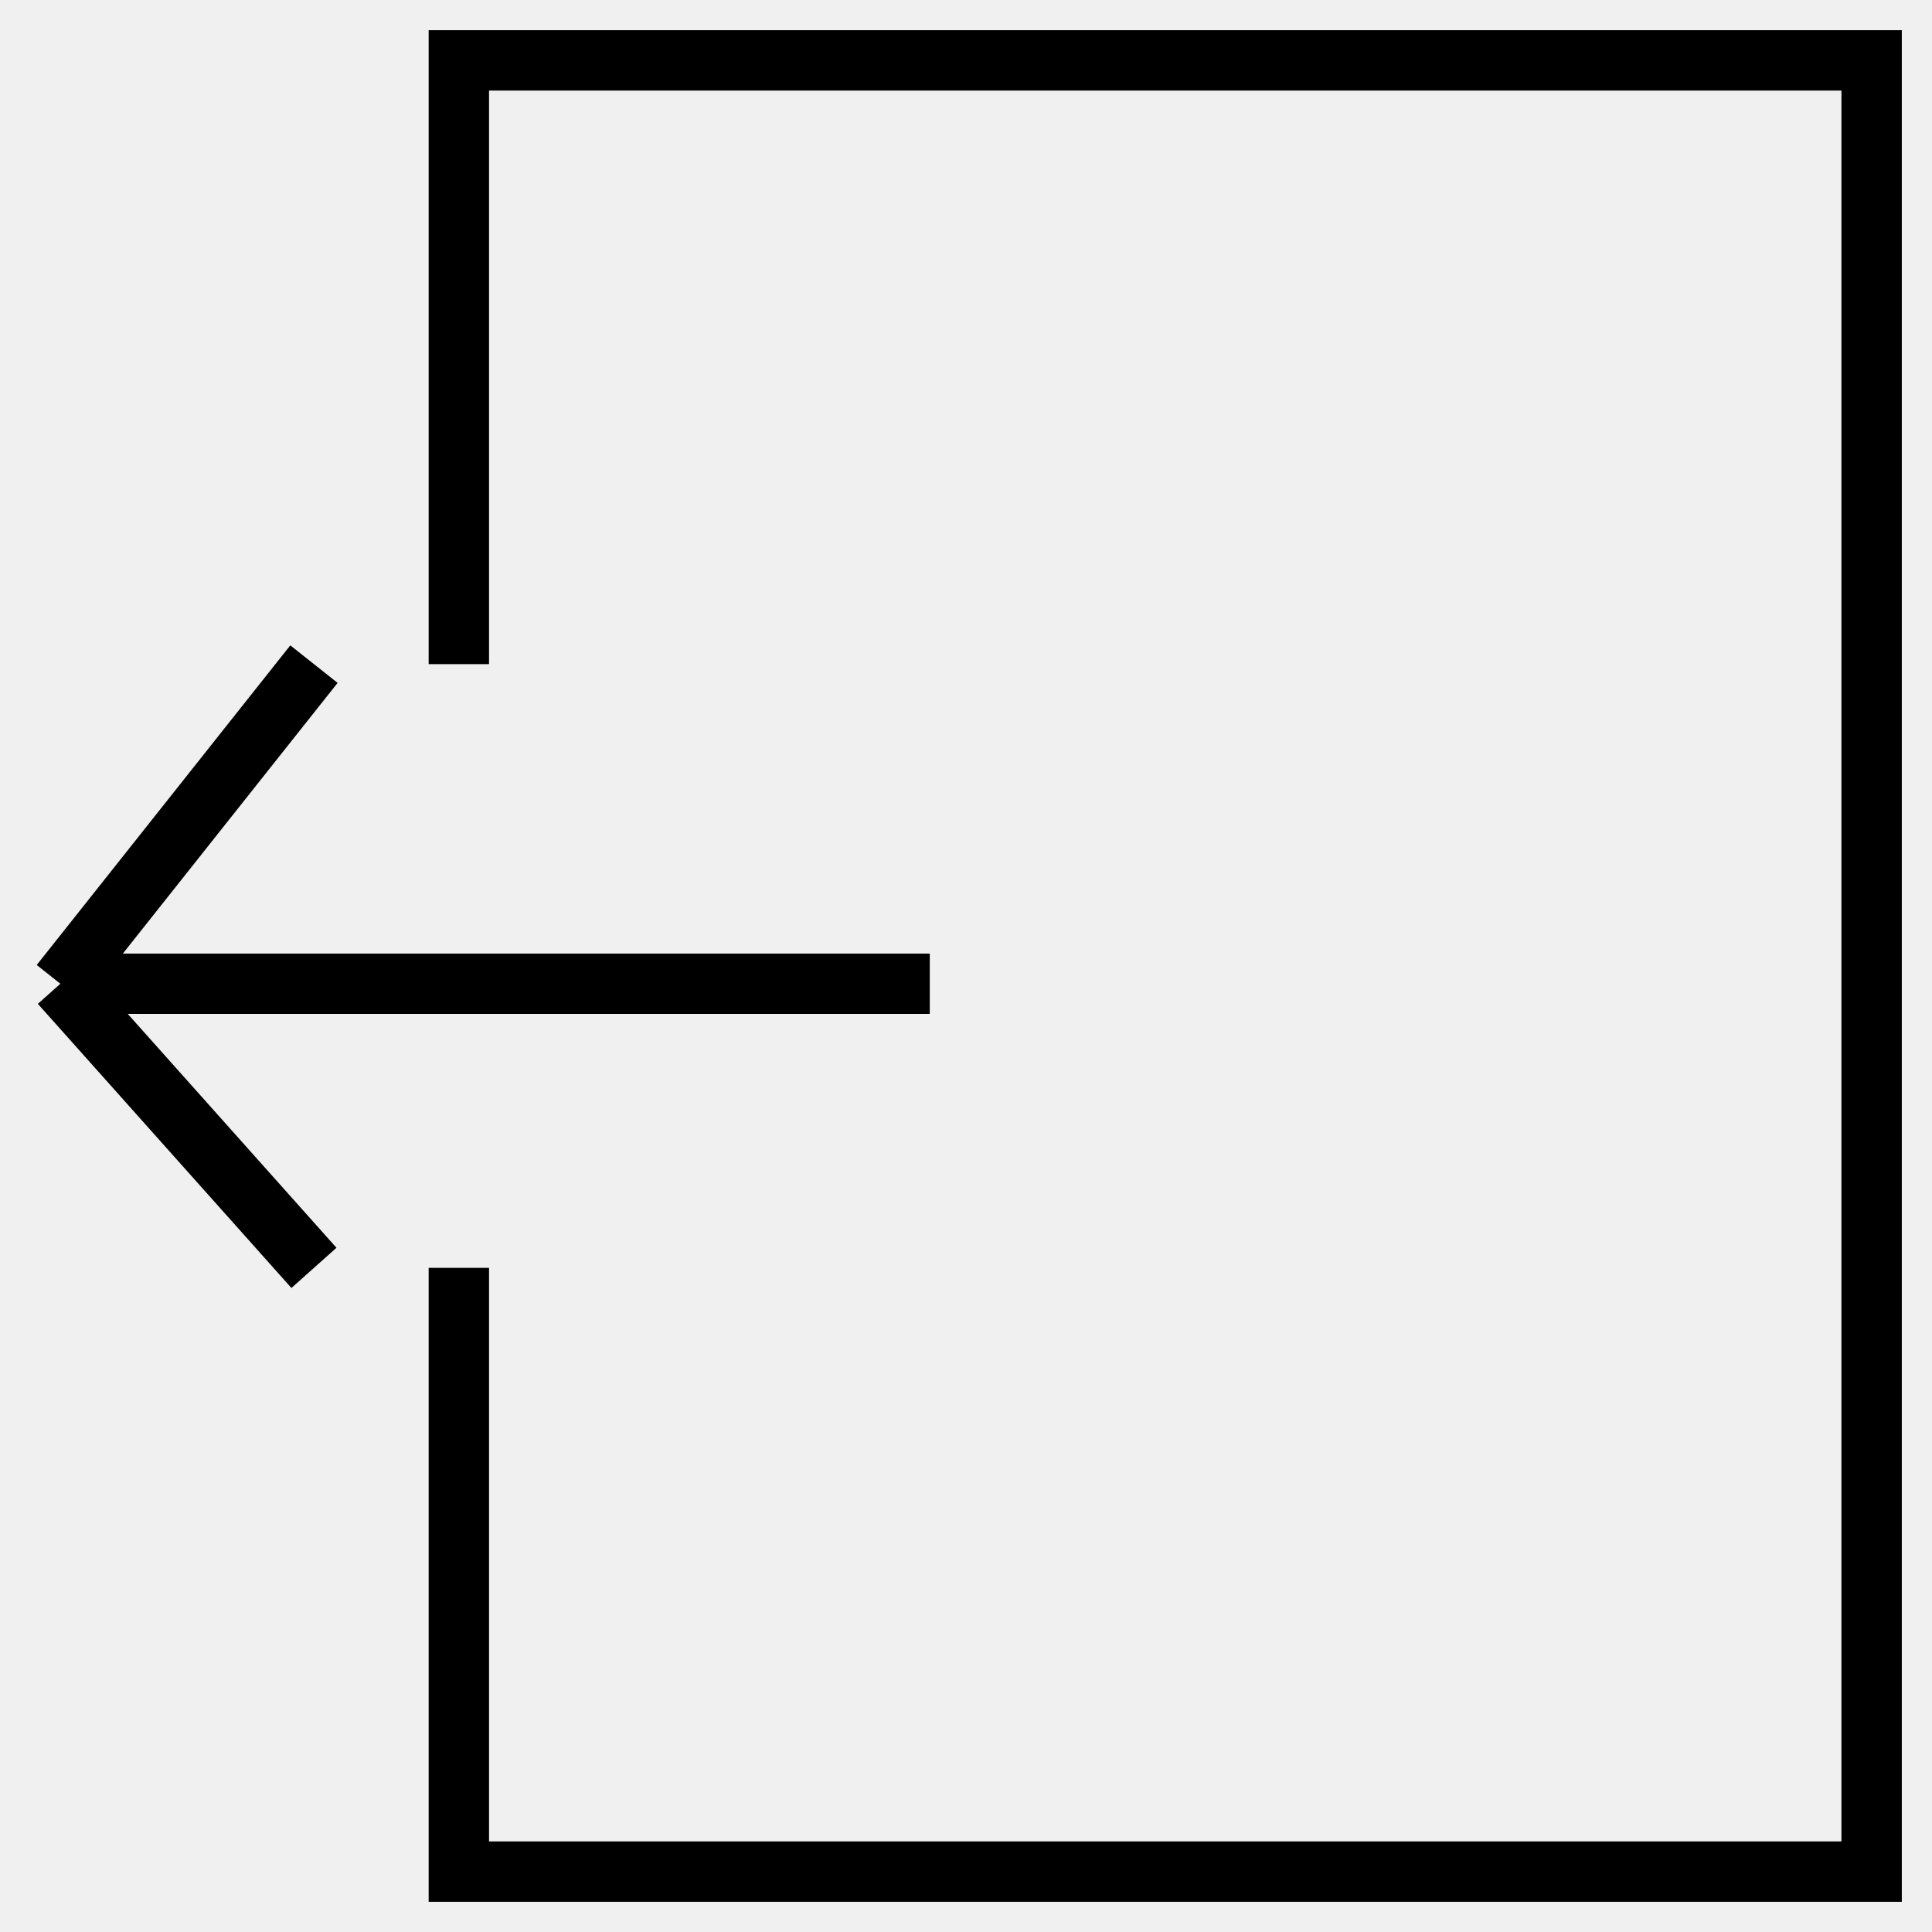
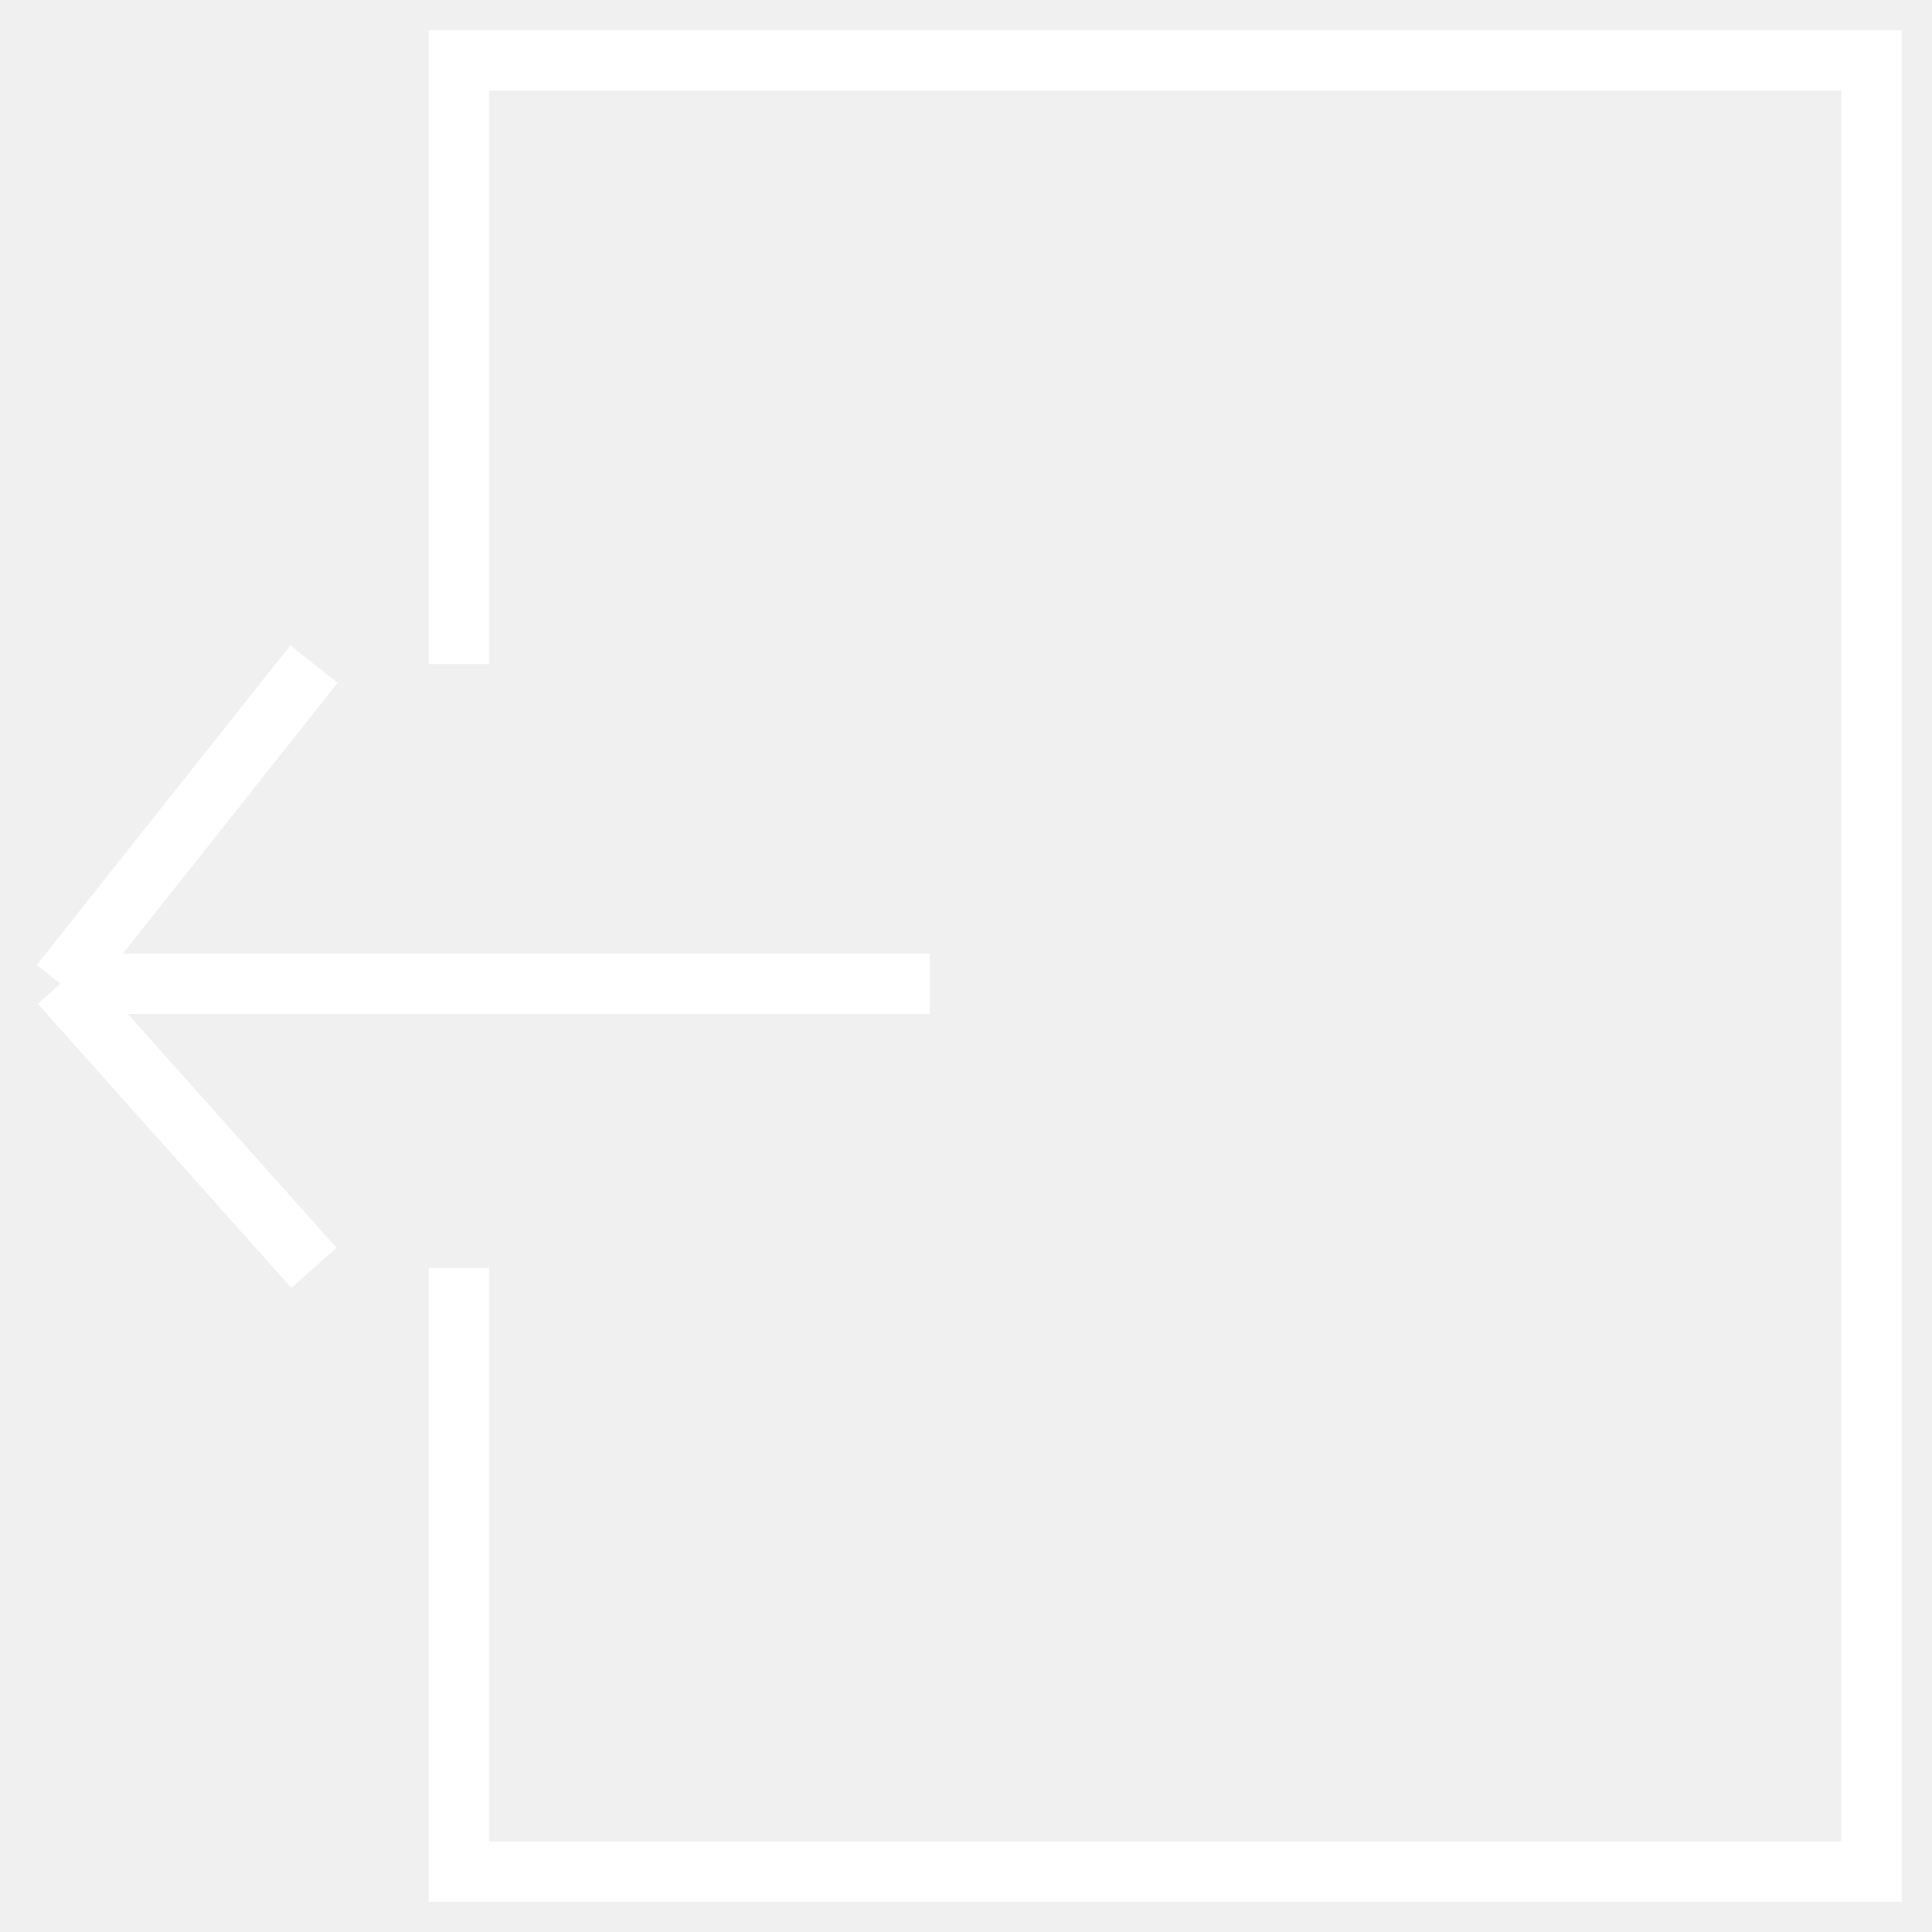
- <svg xmlns="http://www.w3.org/2000/svg" width="32" height="32" viewBox="0 0 32 32" fill="none">
-   <path d="M7.6 21V31H31V1H7.6V11M15.4 16.294H1M1 16.294L5.2 11M1 16.294L5.2 21" stroke="black" />
+ <svg xmlns="http://www.w3.org/2000/svg" width="32" height="32" viewBox="0 0 32 32" fill="none" stroke="white">
+   <path d="M7.6 21V31H31V1H7.6V11M15.4 16.294H1M1 16.294L5.2 11M1 16.294L5.2 21" />
</svg>
